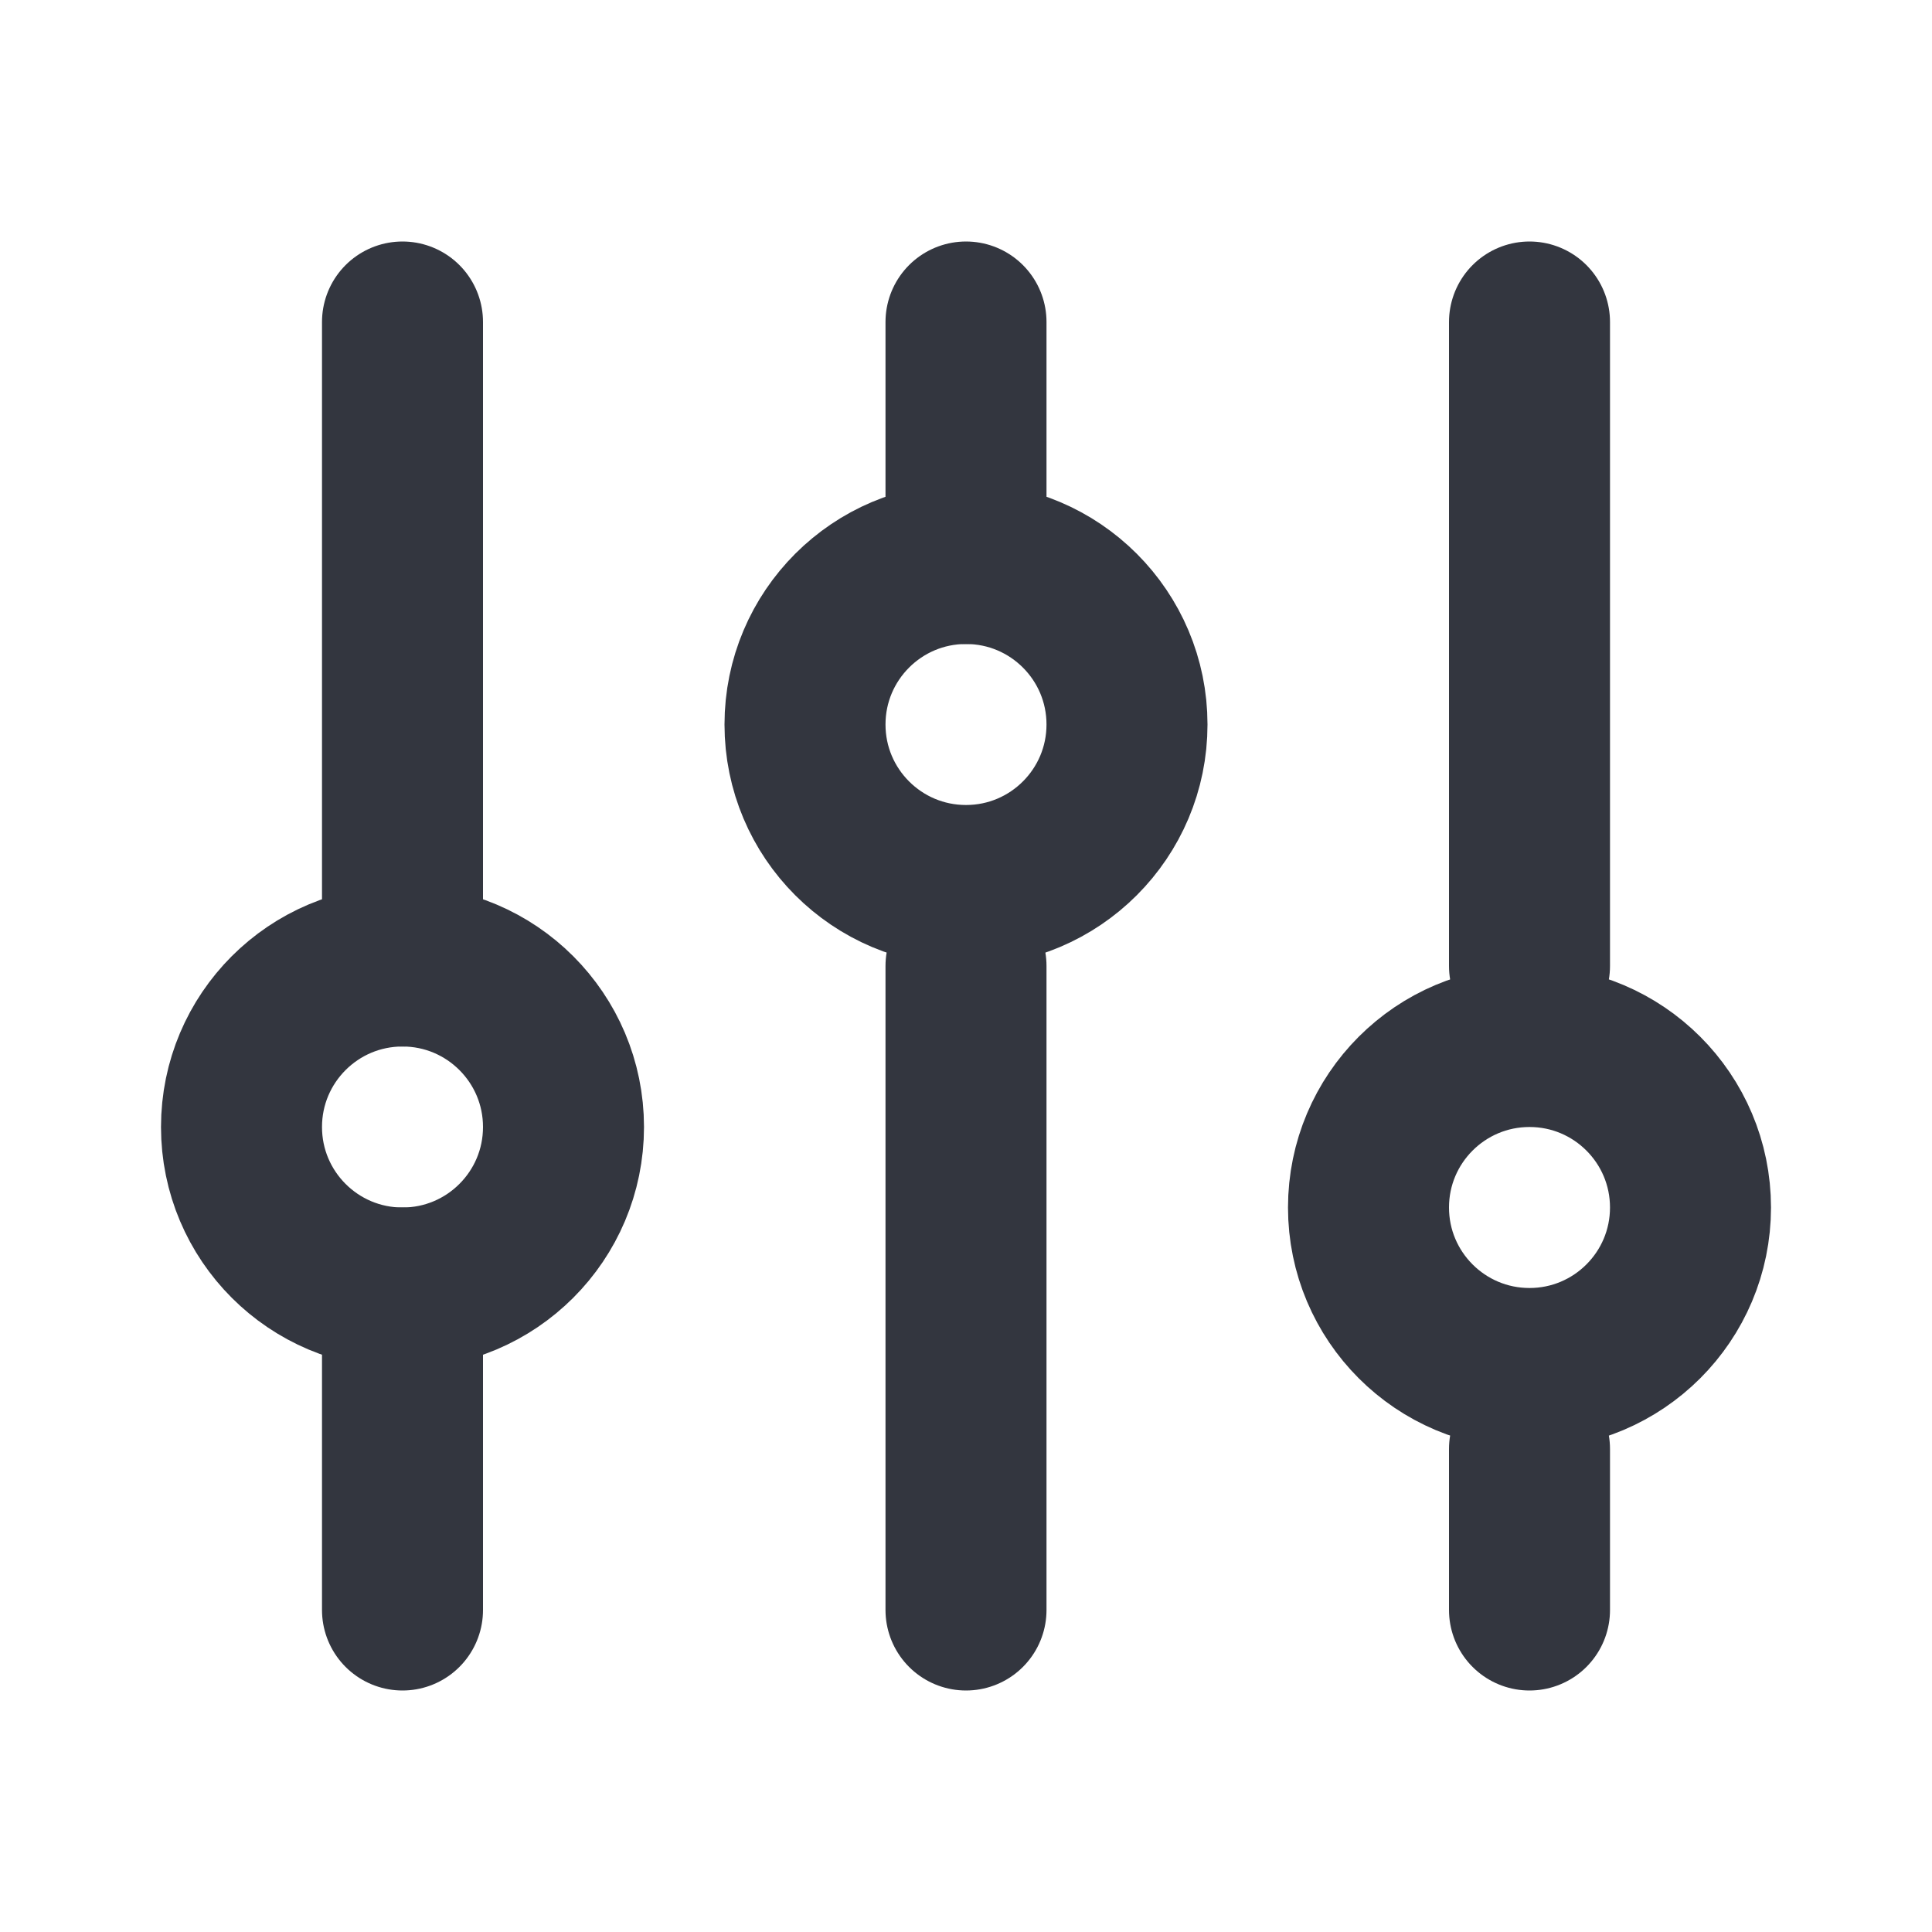
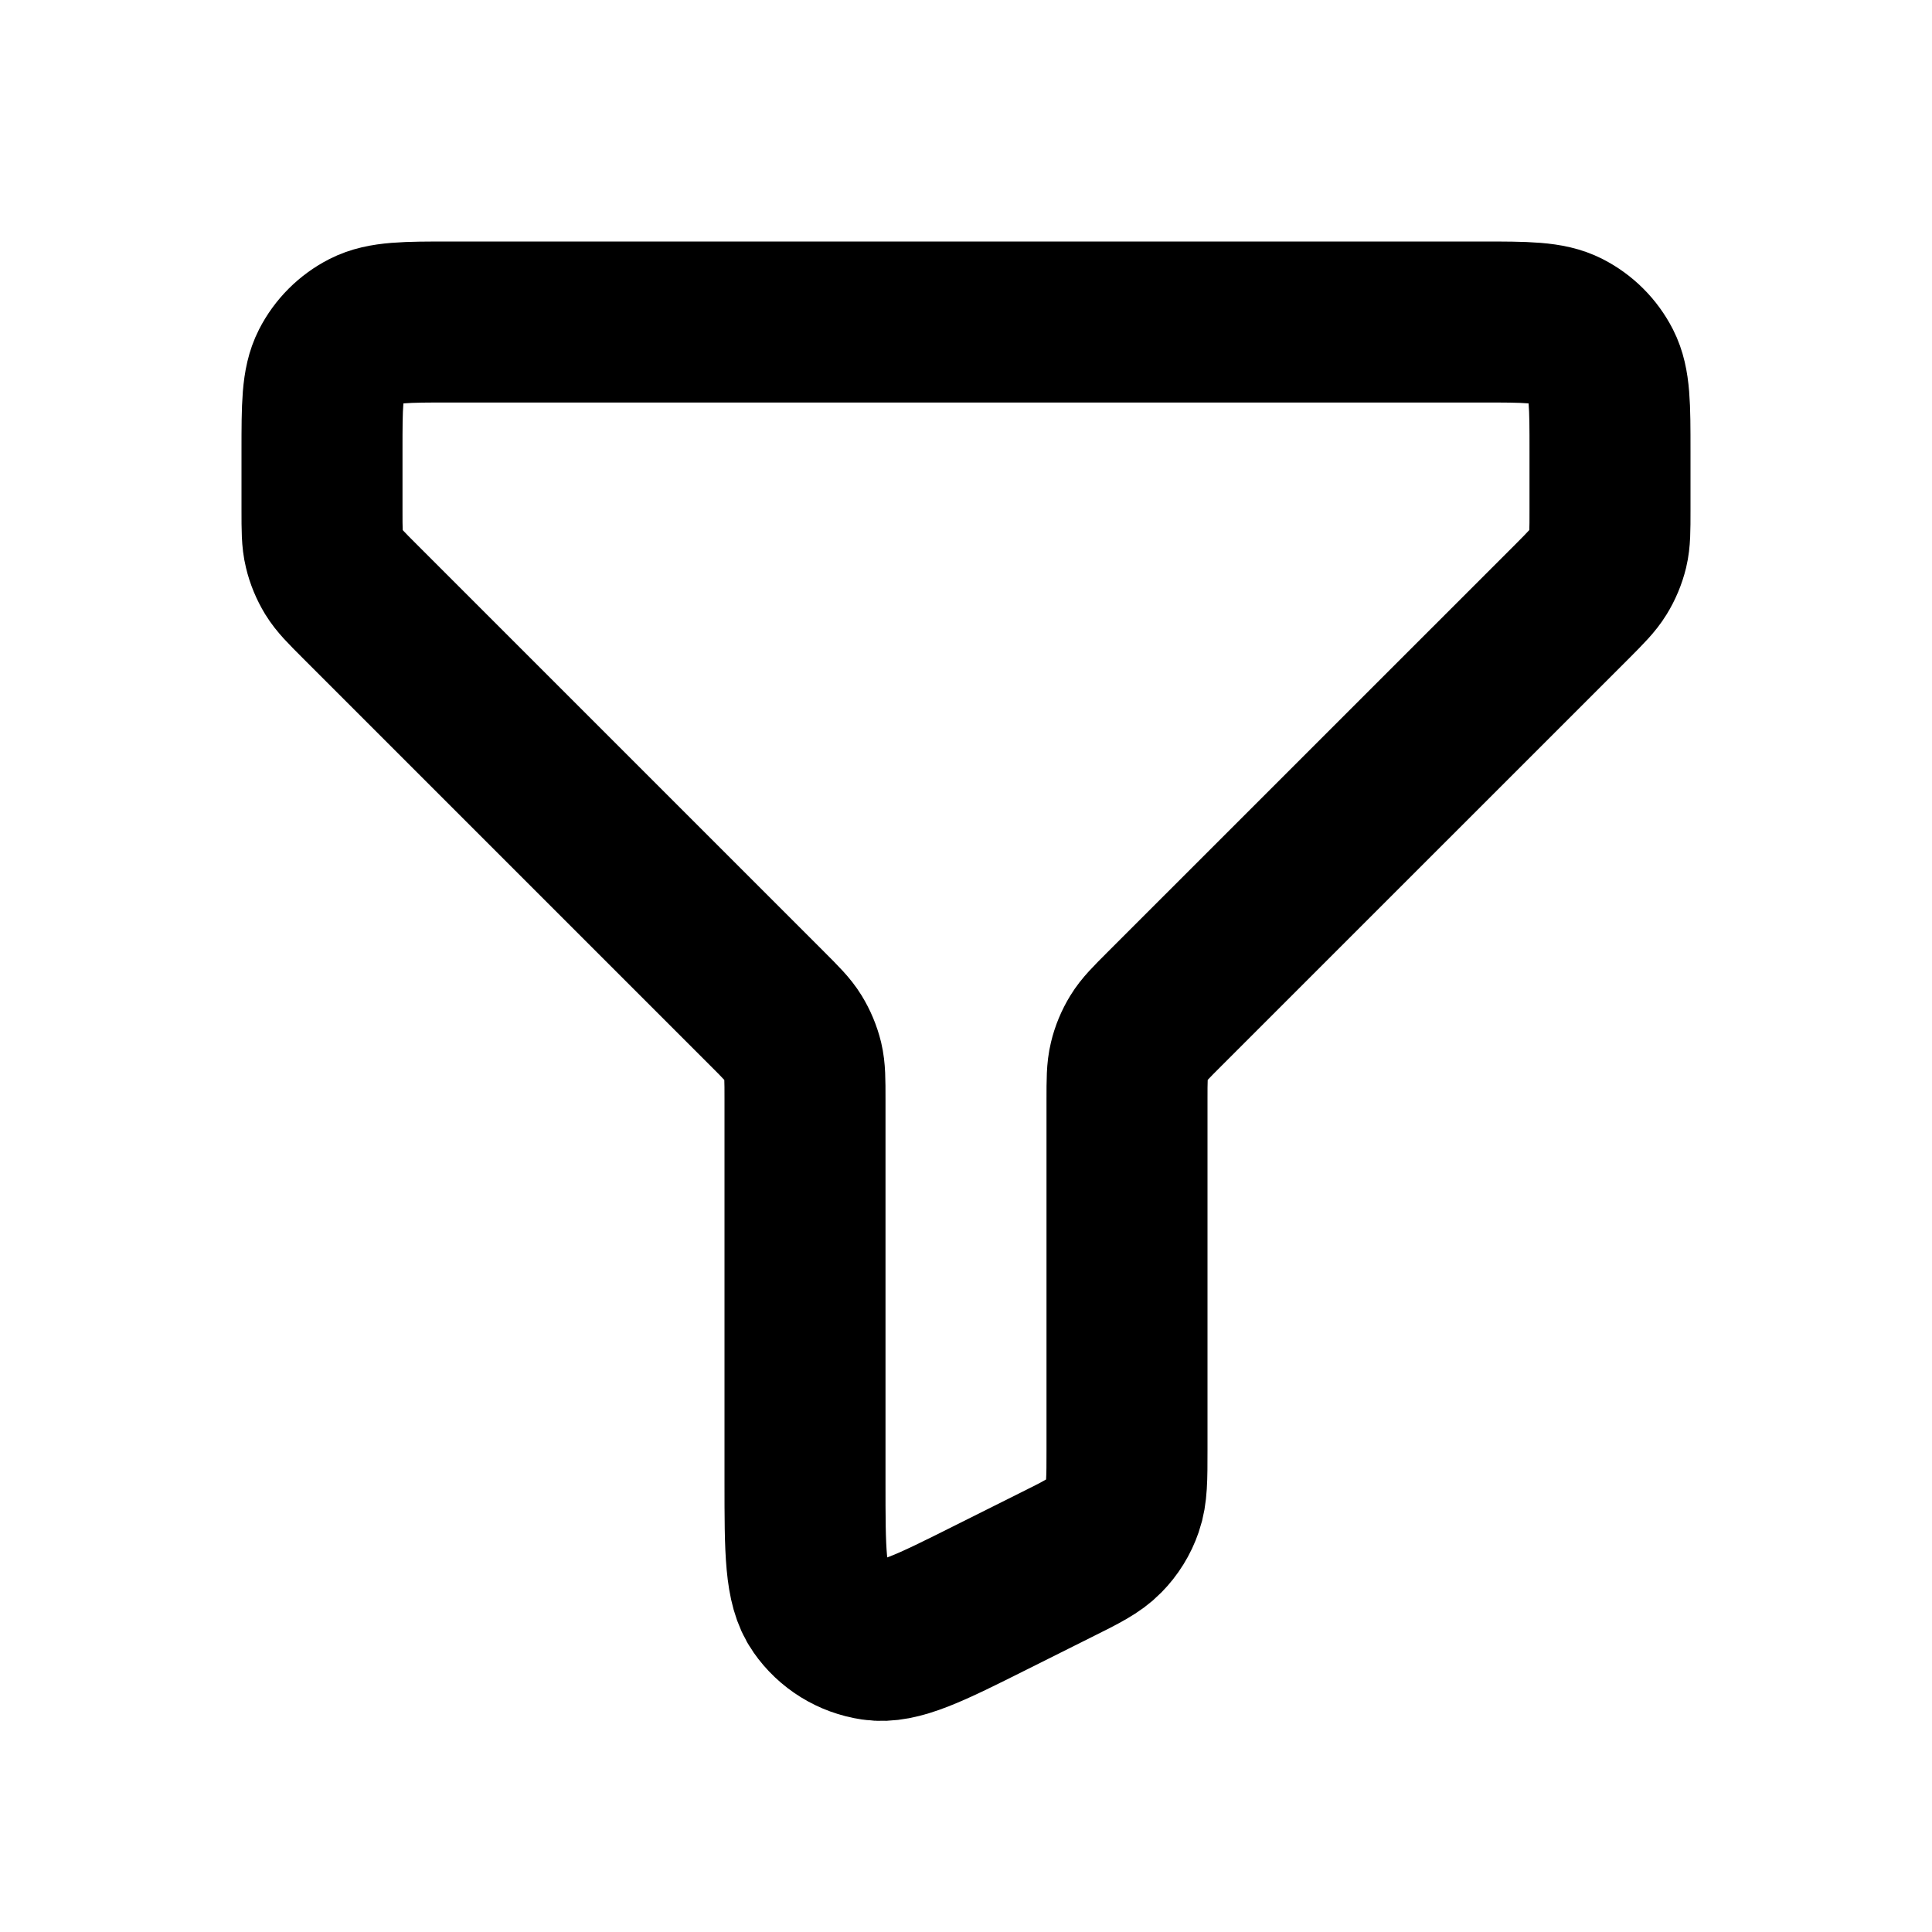
<svg xmlns="http://www.w3.org/2000/svg" width="800px" height="800px" viewBox="0 0 24 24" fill="none">
-   <path d="M5 12L5 4" stroke="#33363F" stroke-width="2" stroke-linecap="round" />
-   <path d="M19 20L19 18" stroke="#33363F" stroke-width="2" stroke-linecap="round" />
-   <path d="M5 20L5 16" stroke="#33363F" stroke-width="2" stroke-linecap="round" />
-   <path d="M19 12L19 4" stroke="#33363F" stroke-width="2" stroke-linecap="round" />
-   <path d="M12 7L12 4" stroke="#33363F" stroke-width="2" stroke-linecap="round" />
-   <path d="M12 20L12 12" stroke="#33363F" stroke-width="2" stroke-linecap="round" />
-   <circle cx="5" cy="14" r="2" stroke="#33363F" stroke-width="2" stroke-linecap="round" />
-   <circle cx="12" cy="9" r="2" stroke="#33363F" stroke-width="2" stroke-linecap="round" />
-   <circle cx="19" cy="15" r="2" stroke="#33363F" stroke-width="2" stroke-linecap="round" />
+   <g id="Interface / Filter">
+     <path id="Vector" d="M20 5.6C20 5.04 20 4.76 19.891 4.546C19.795 4.358 19.642 4.205 19.454 4.109C19.24 4 18.96 4 18.4 4H5.6C5.04 4 4.76 4 4.546 4.109C4.358 4.205 4.205 4.358 4.109 4.546C4 4.76 4 5.04 4 5.6V6.337C4 6.582 4 6.704 4.028 6.819C4.052 6.921 4.093 7.019 4.147 7.108C4.209 7.209 4.296 7.296 4.469 7.469L9.531 12.531C9.704 12.704 9.79 12.79 9.852 12.891C9.907 12.981 9.948 13.079 9.973 13.181C10 13.295 10 13.415 10 13.655V18.411C10 19.268 10 19.697 10.181 19.955C10.338 20.181 10.581 20.331 10.854 20.371C11.165 20.417 11.549 20.226 12.315 19.842L13.115 19.442C13.437 19.282 13.597 19.201 13.714 19.081C13.818 18.976 13.897 18.849 13.945 18.708C14 18.55 14 18.37 14 18.011V13.663C14 13.418 14 13.296 14.028 13.181C14.052 13.079 14.093 12.981 14.148 12.891C14.209 12.791 14.295 12.705 14.465 12.535L14.469 12.531L19.532 7.469C19.704 7.296 19.79 7.209 19.852 7.108C19.907 7.019 19.948 6.921 19.973 6.819C20 6.706 20 6.584 20 6.345V5.6Z" stroke="#000000" stroke-width="2" stroke-linecap="round" stroke-linejoin="round" />
+   </g>
</svg>
